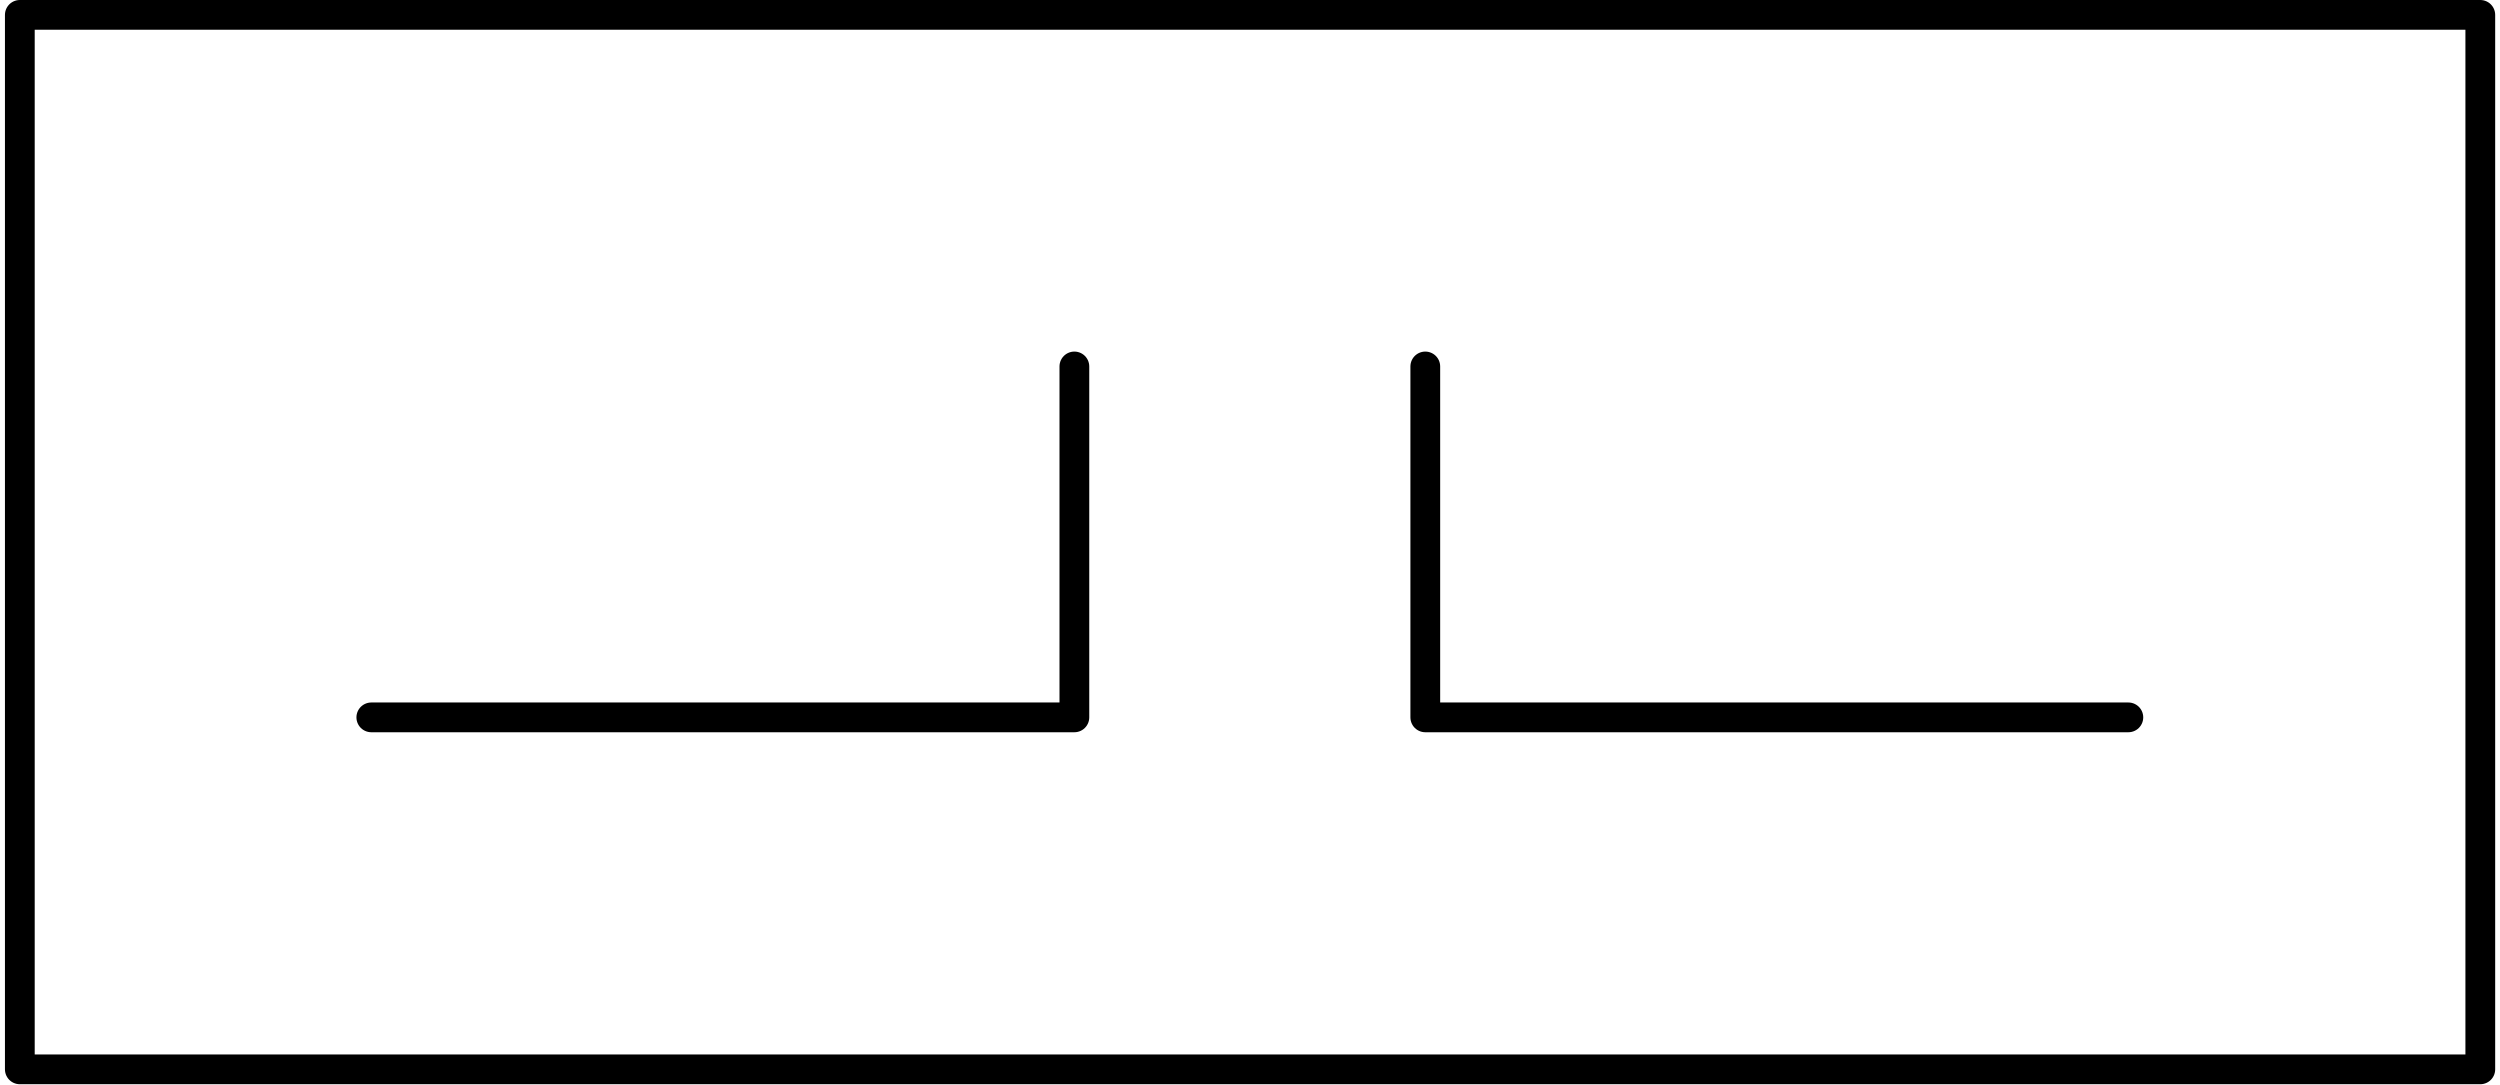
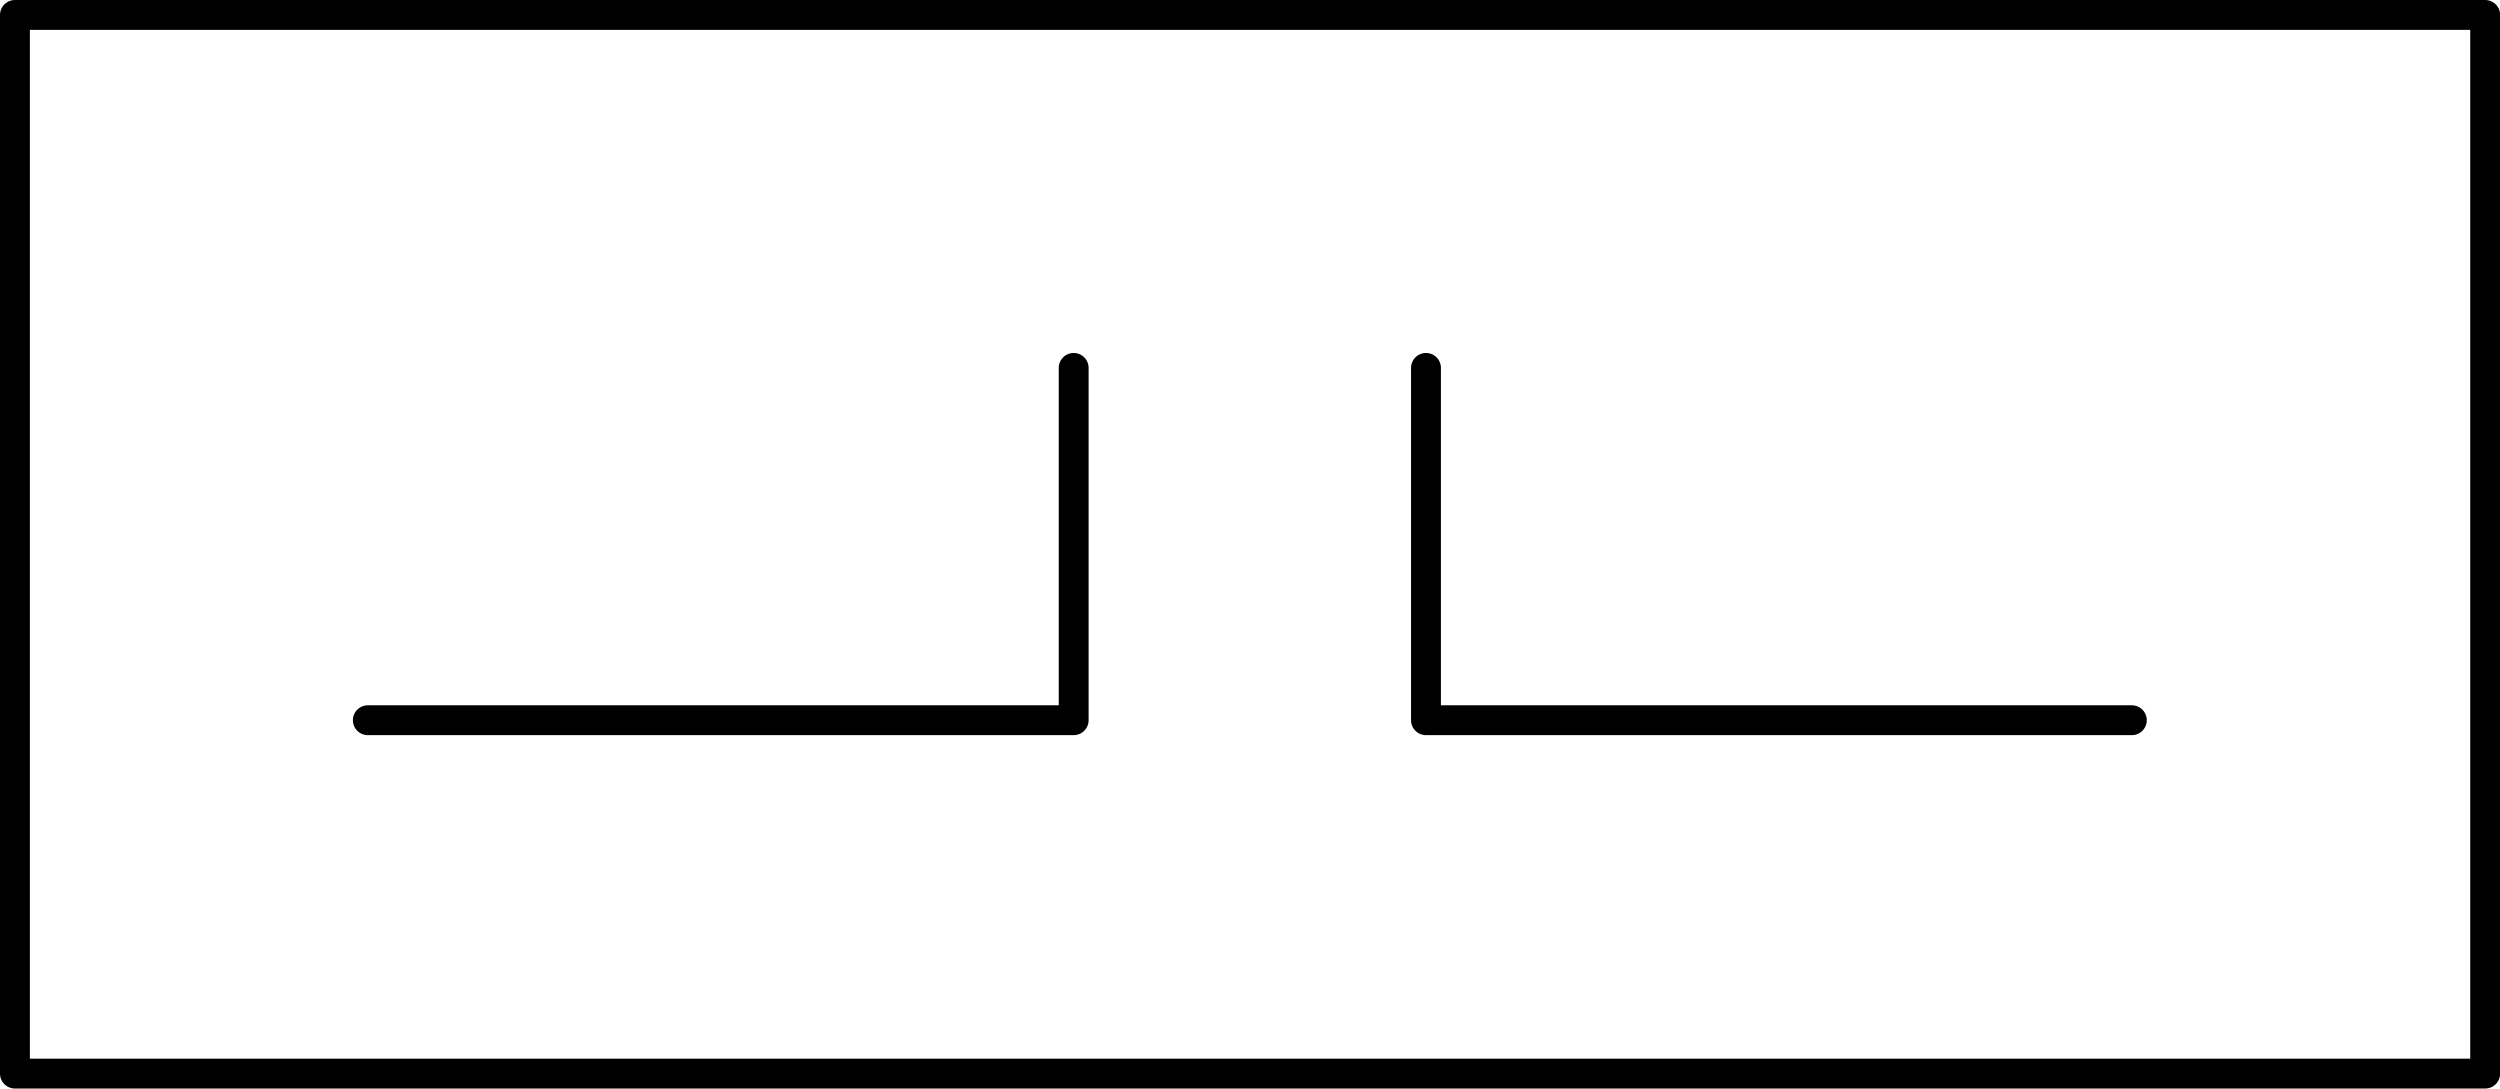
- <svg xmlns="http://www.w3.org/2000/svg" width="0.279in" height="0.121in" viewBox="0 0 20.082 8.744" xml:space="preserve" color-interpolation-filters="sRGB" class="st3">
-   <style type="text/css">
- 	
- 		.st1 {fill:none;stroke:#000000;stroke-linecap:round;stroke-linejoin:round;stroke-width:0.24}
- 		.st2 {stroke:#000000;stroke-linecap:round;stroke-linejoin:round;stroke-width:0.24}
- 		.st3 {fill:none;fill-rule:evenodd;font-size:12px;overflow:visible;stroke-linecap:square;stroke-miterlimit:3}
- 	
- 	</style>
+ <svg xmlns="http://www.w3.org/2000/svg" fill="none" fill-rule="evenodd" font-size="12px" overflow="visible" stroke-linecap="square" stroke-miterlimit="3" viewBox="0 0 20.082 8.744" data-cadle-symbol="1">
  <g>
    <g id="1" transform="translate(0.12,-0.12)">
      <g id="2">
-         <rect x="0" y="0.24" width="19.843" height="8.504" class="st1" />
+         <rect fill="none" stroke="#000000" stroke-linecap="round" stroke-linejoin="round" stroke-width="0.24" x="0" y="0.24" width="19.843" height="8.504" />
      </g>
      <g id="3" transform="translate(2.83465,-2.83465)">
-         <path d="M14.17 8.74 L8.5 8.74 L8.5 5.91" class="st2" />
-         <path d="M0 8.74 L5.67 8.74 L5.67 5.91" class="st2" />
+         <path stroke="#000000" stroke-linecap="round" stroke-linejoin="round" stroke-width="0.24" d="M14.17 8.74 L8.5 8.74 L8.5 5.91" />
+         <path stroke="#000000" stroke-linecap="round" stroke-linejoin="round" stroke-width="0.24" d="M0 8.74 L5.67 8.74 L5.67 5.91" />
      </g>
    </g>
  </g>
</svg>
